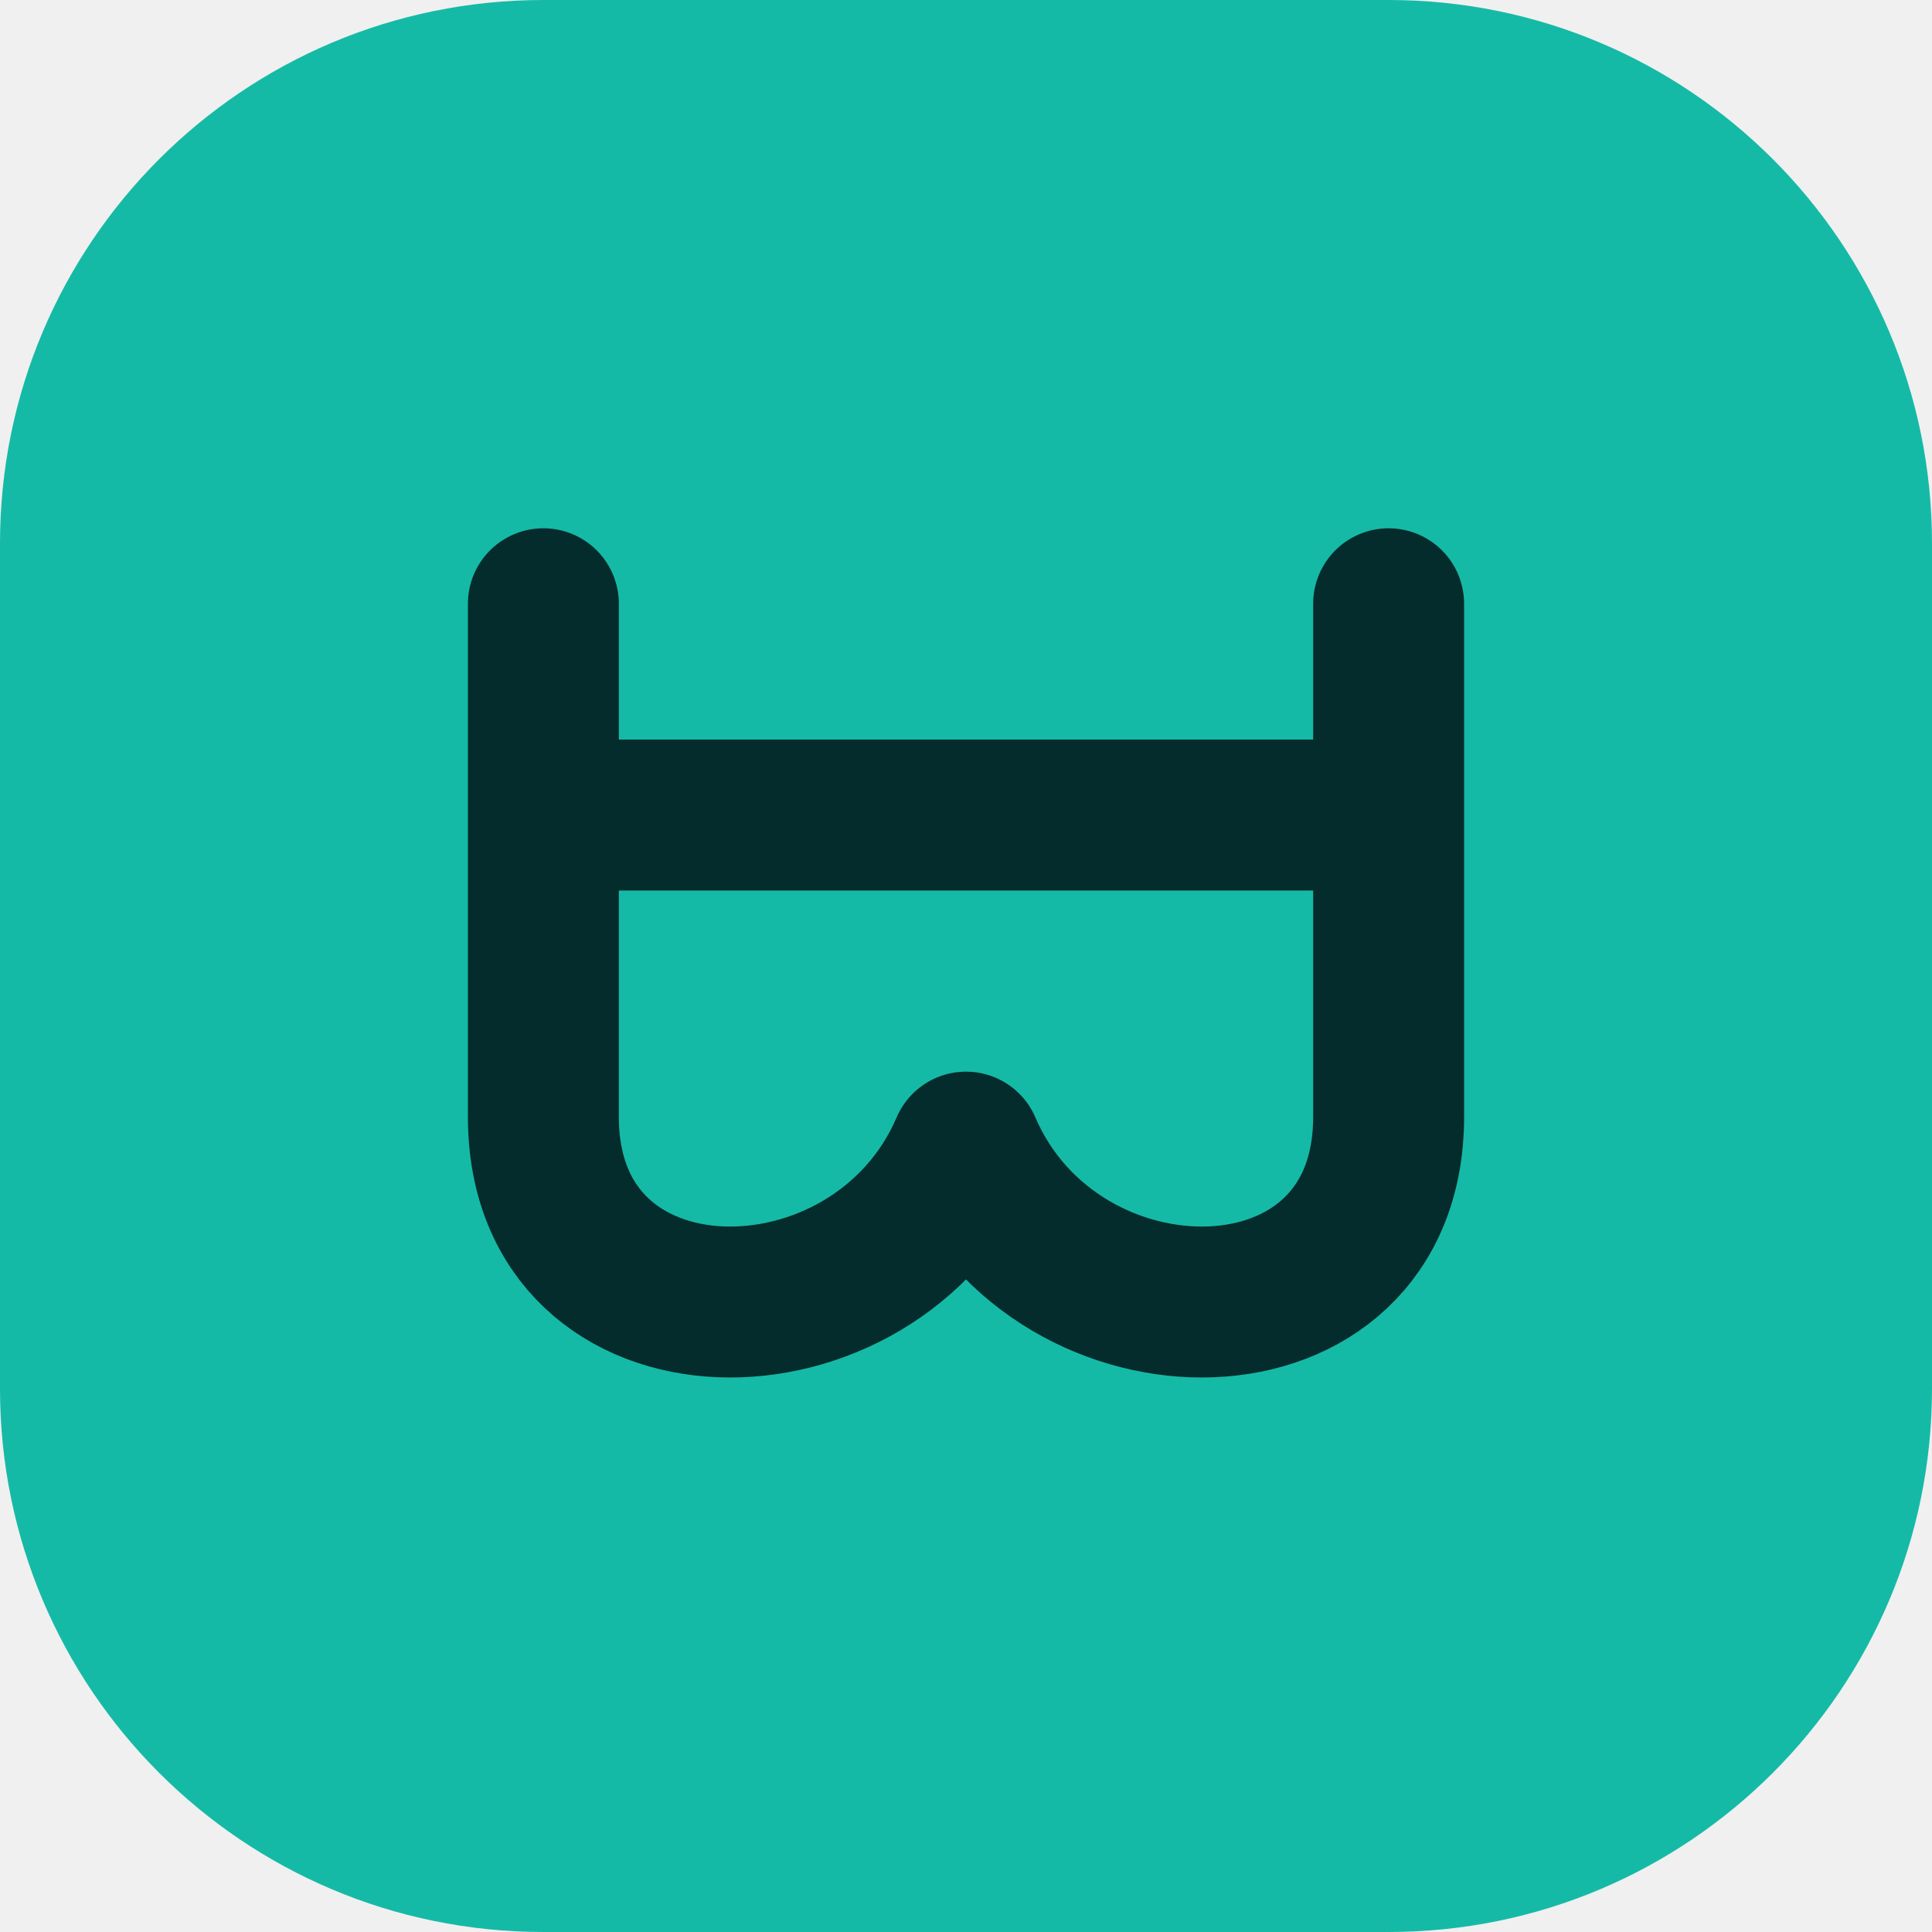
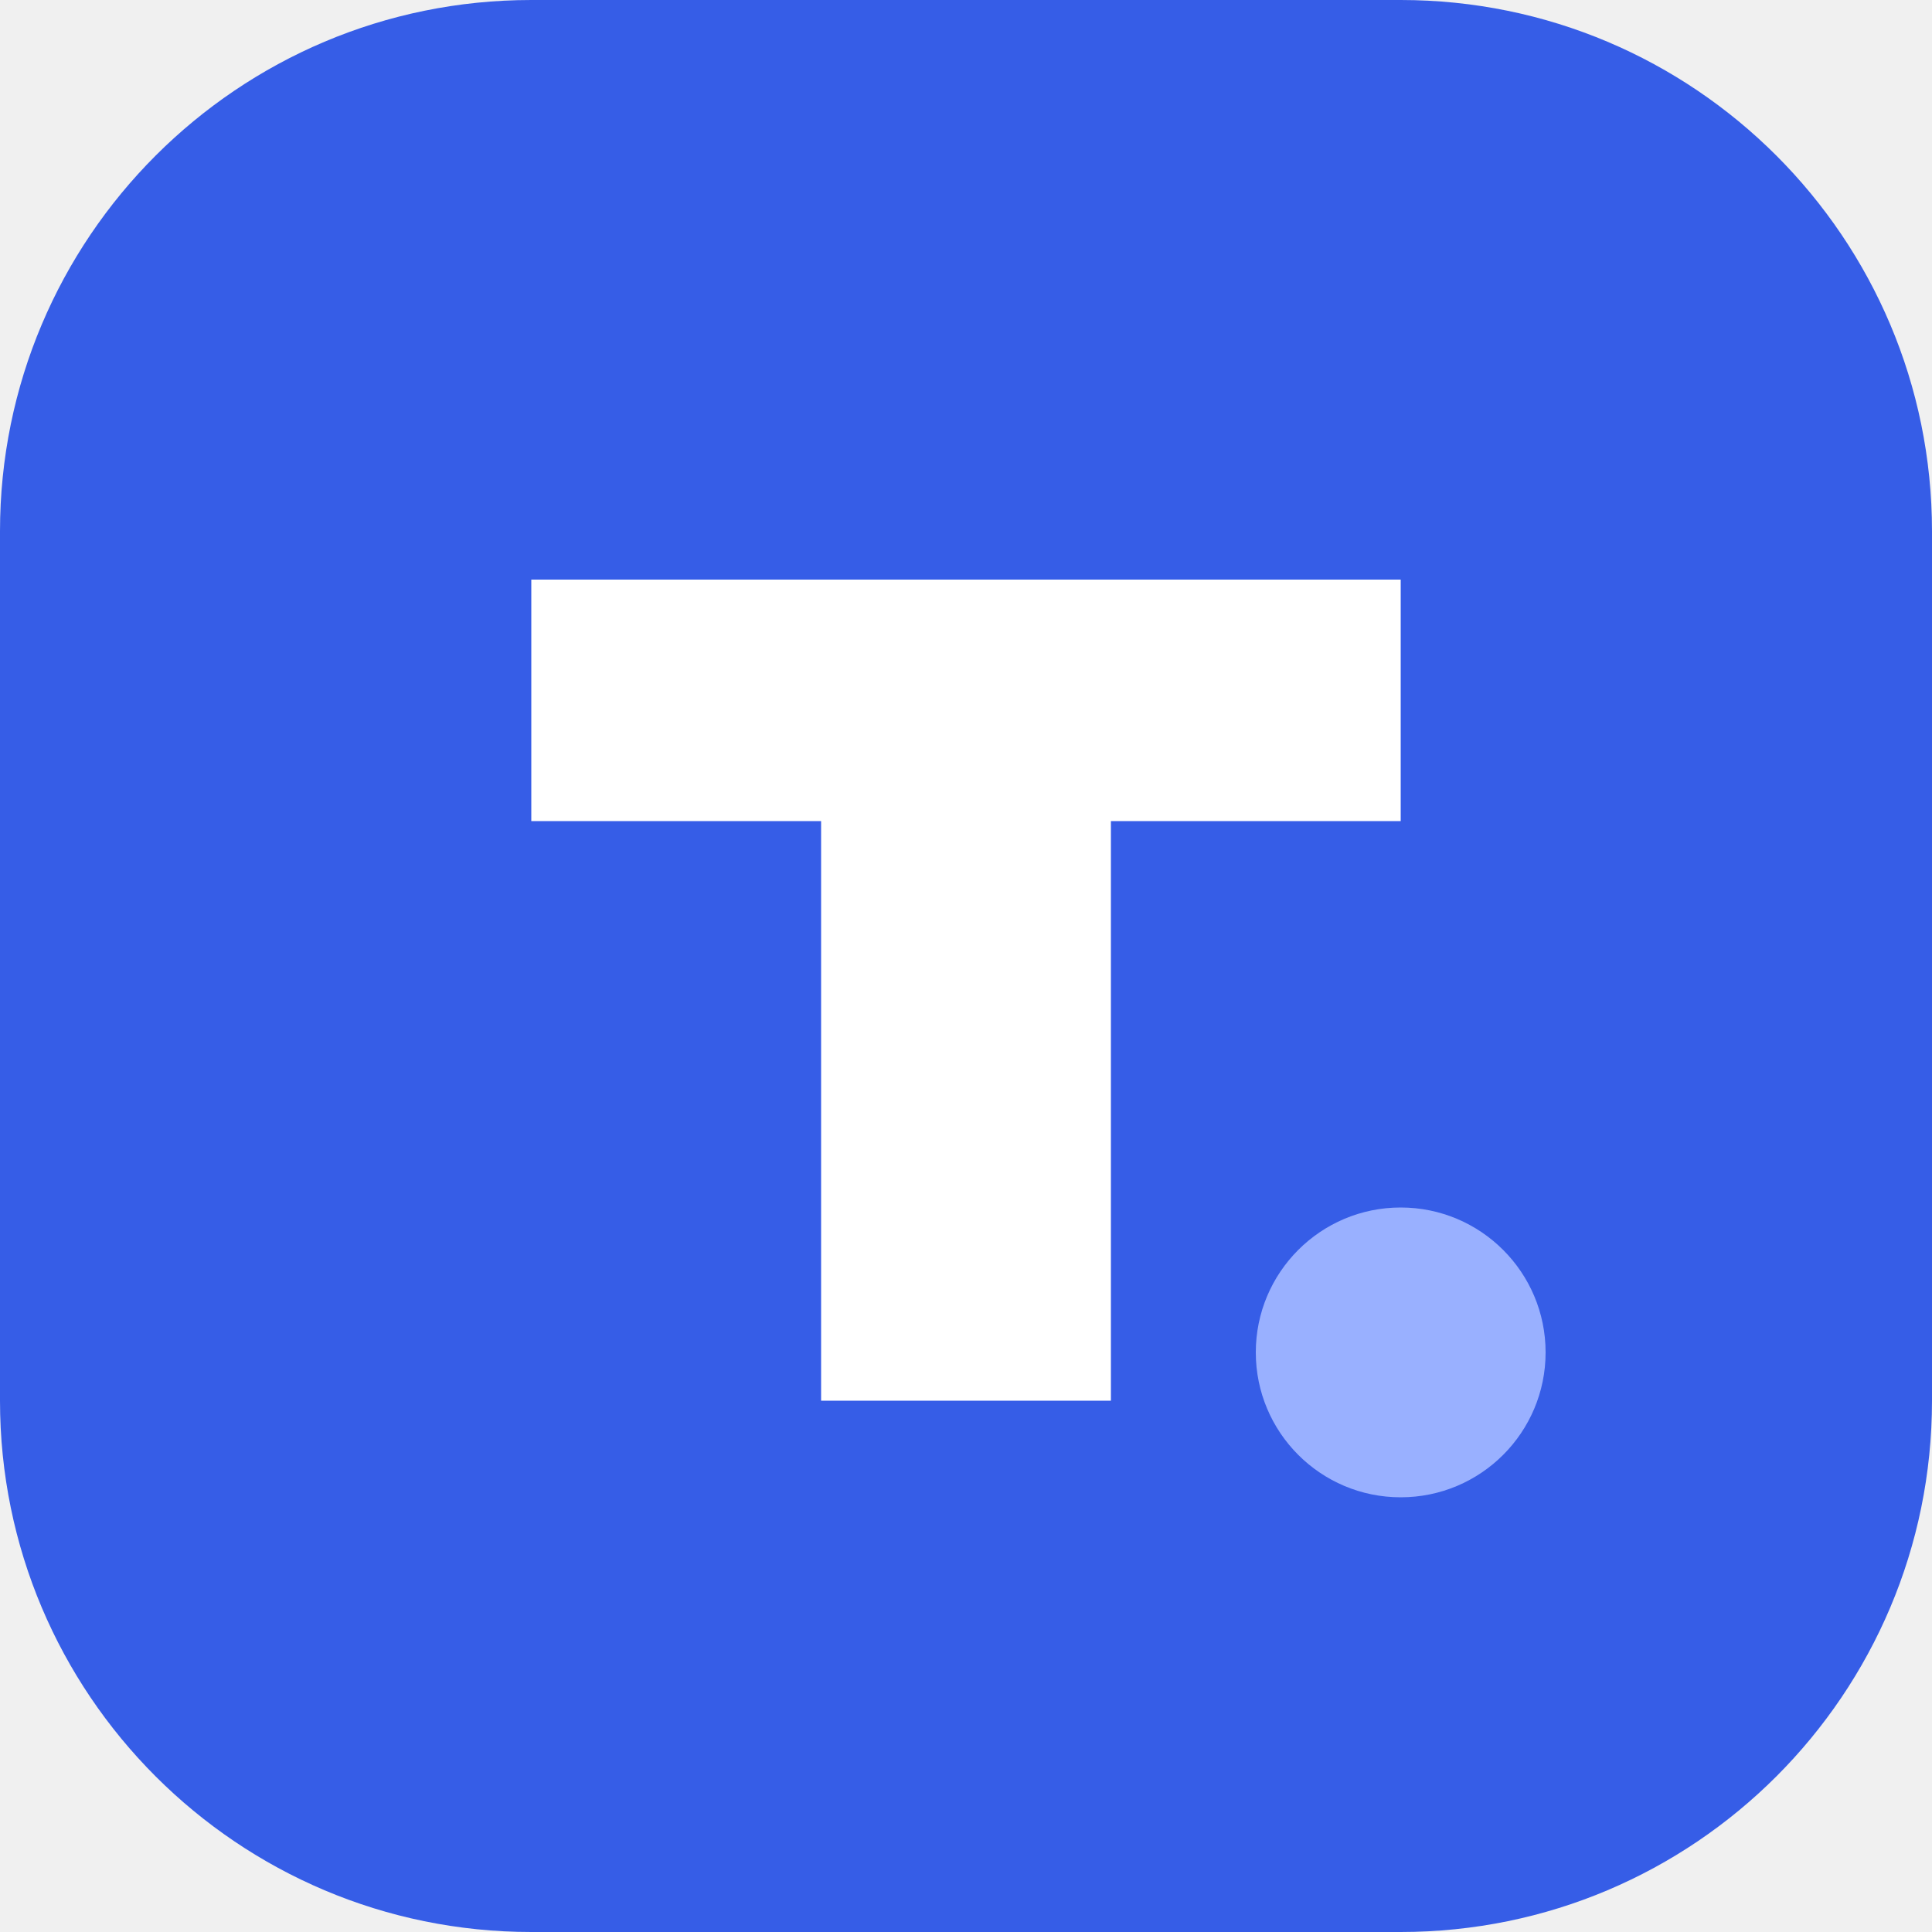
- <svg xmlns="http://www.w3.org/2000/svg" viewBox="0 0 64 64">
-   <rect width="64" height="64" rx="18" fill="#15baa6" />
-   <path d="M18 20v17c0 8 11 8 14 1 3 7 14 7 14-1V20M18 27h28" fill="none" stroke="#052c2c" stroke-width="5" stroke-linecap="round" stroke-linejoin="round" />
+ <svg xmlns="http://www.w3.org/2000/svg" width="40" height="40" viewBox="0 0 40 40">
+   <rect width="40" height="40" rx="11" fill="#365de7" />
+   <path d="M11 12h18v5h-6v12h-6V17h-6z" fill="white" />
+   <circle cx="29" cy="28" r="3" fill="#99b0ff" />
</svg>
